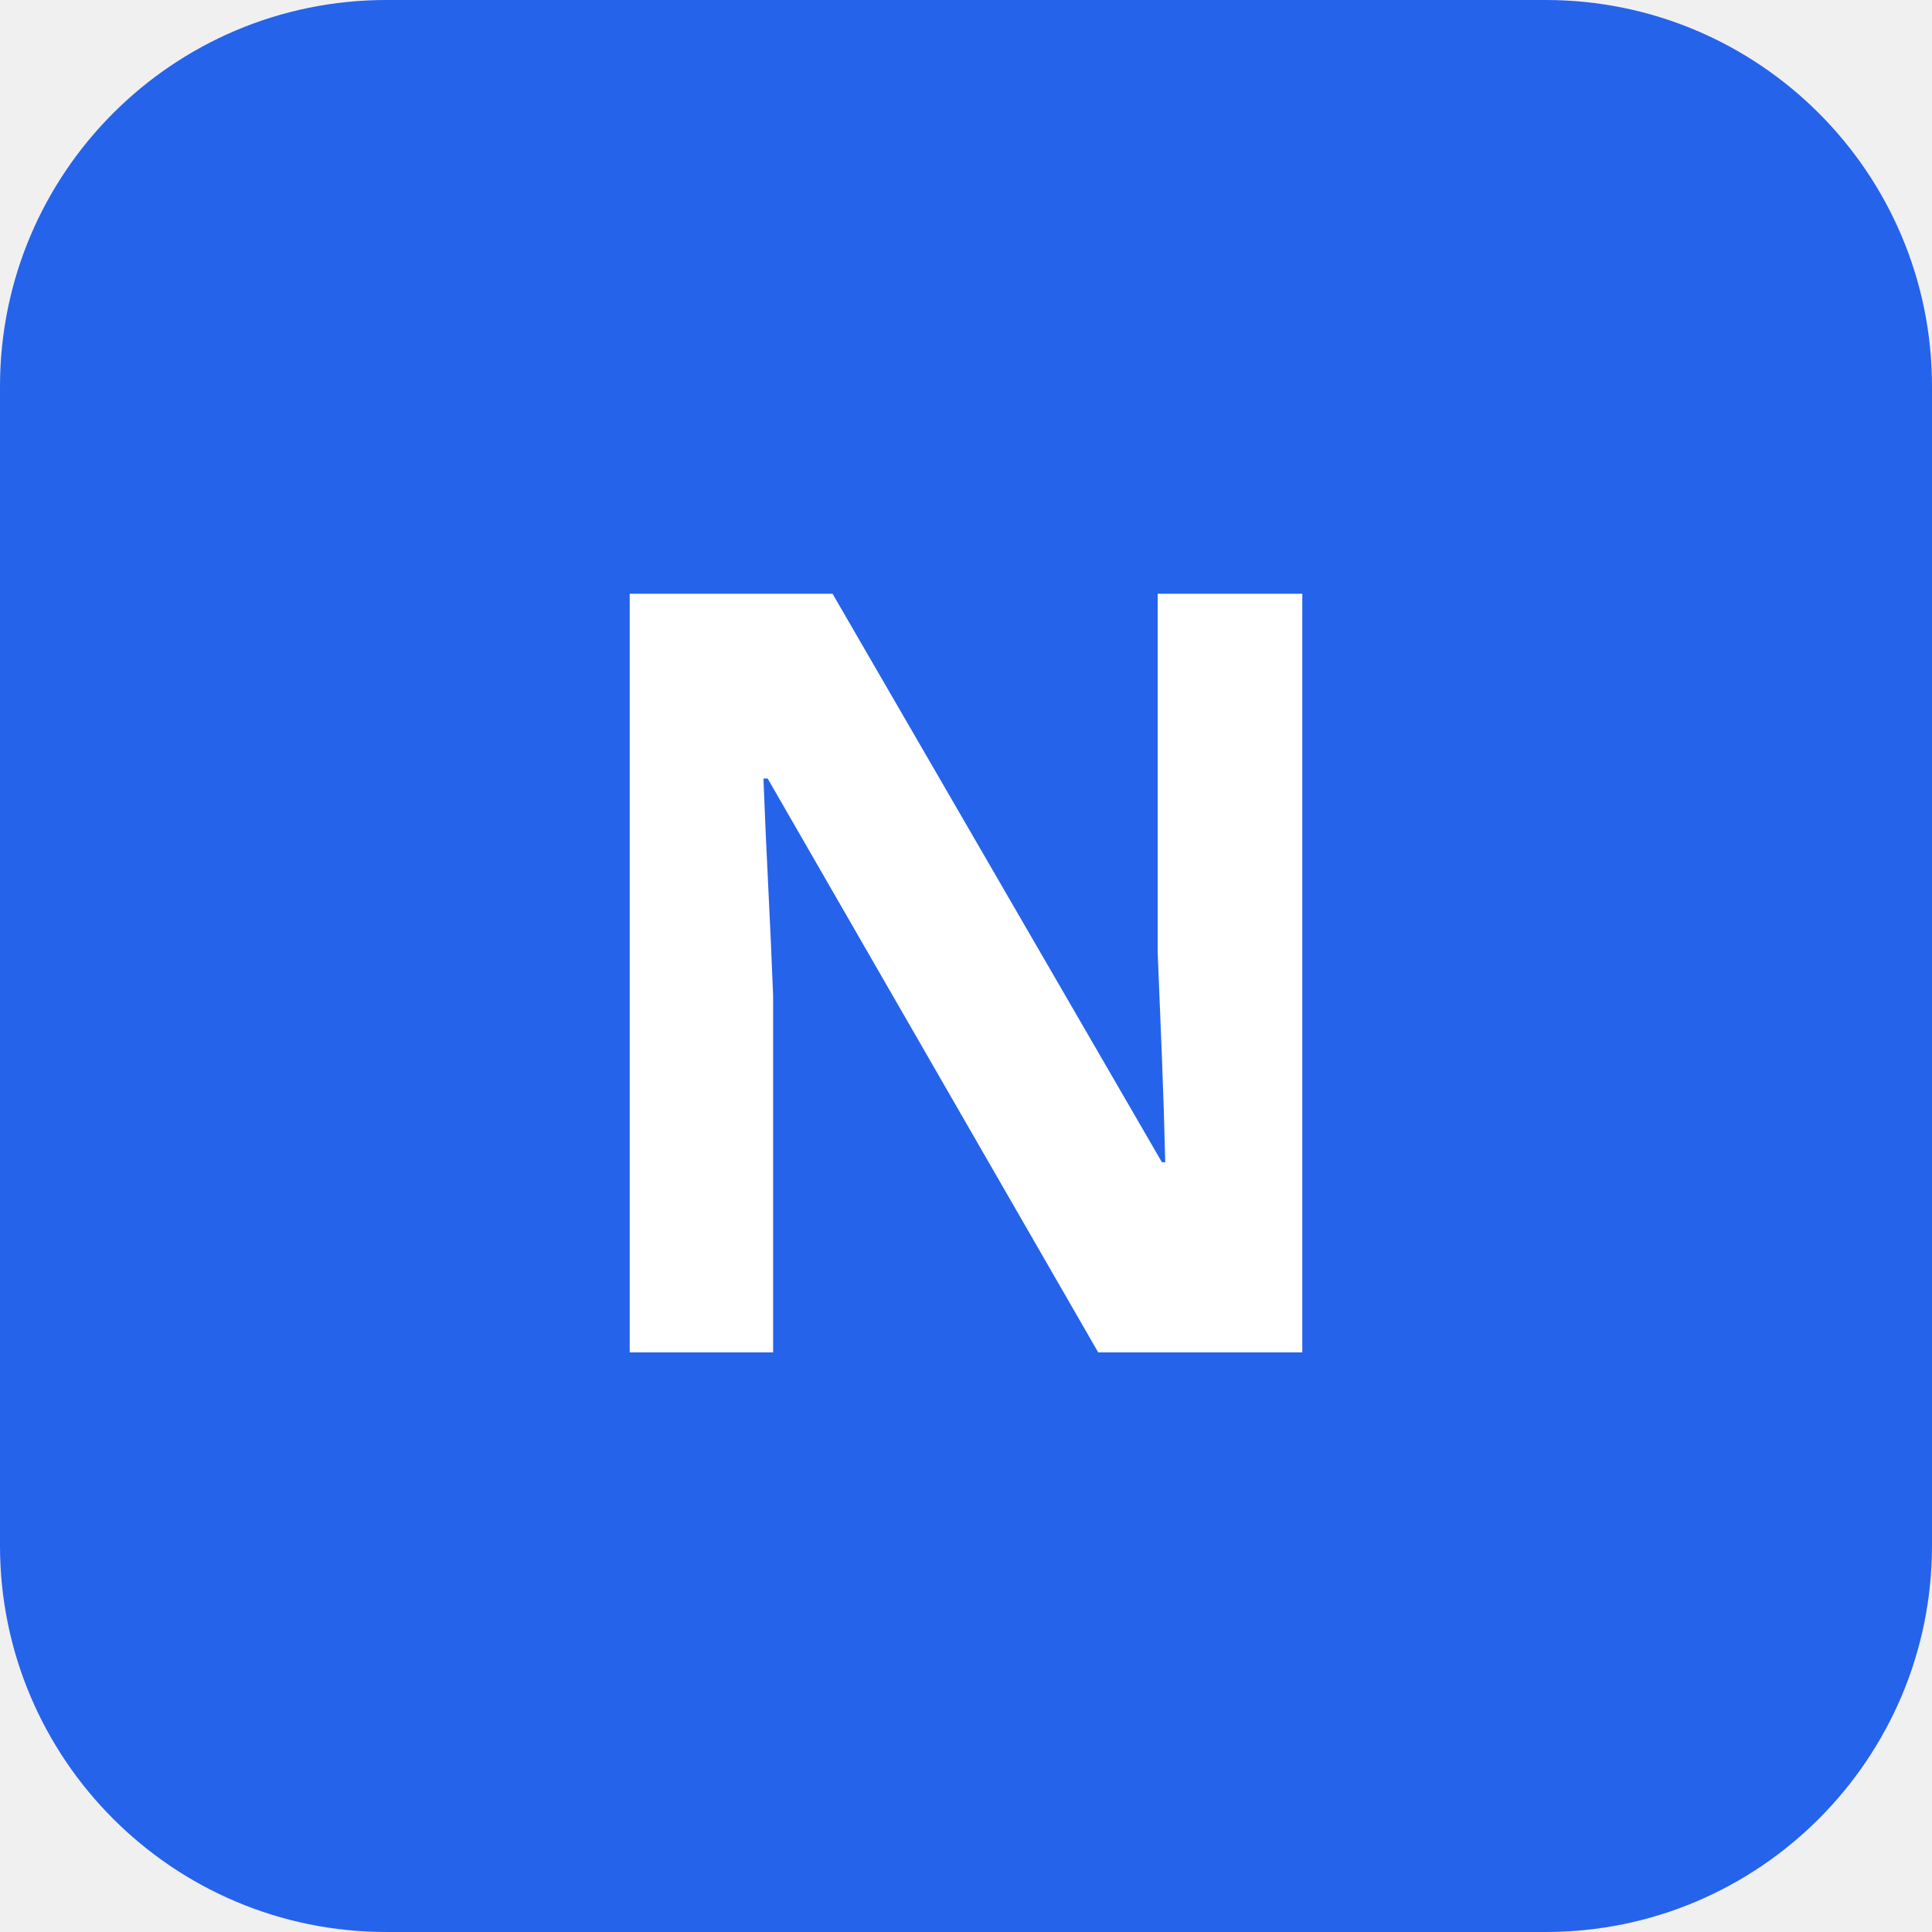
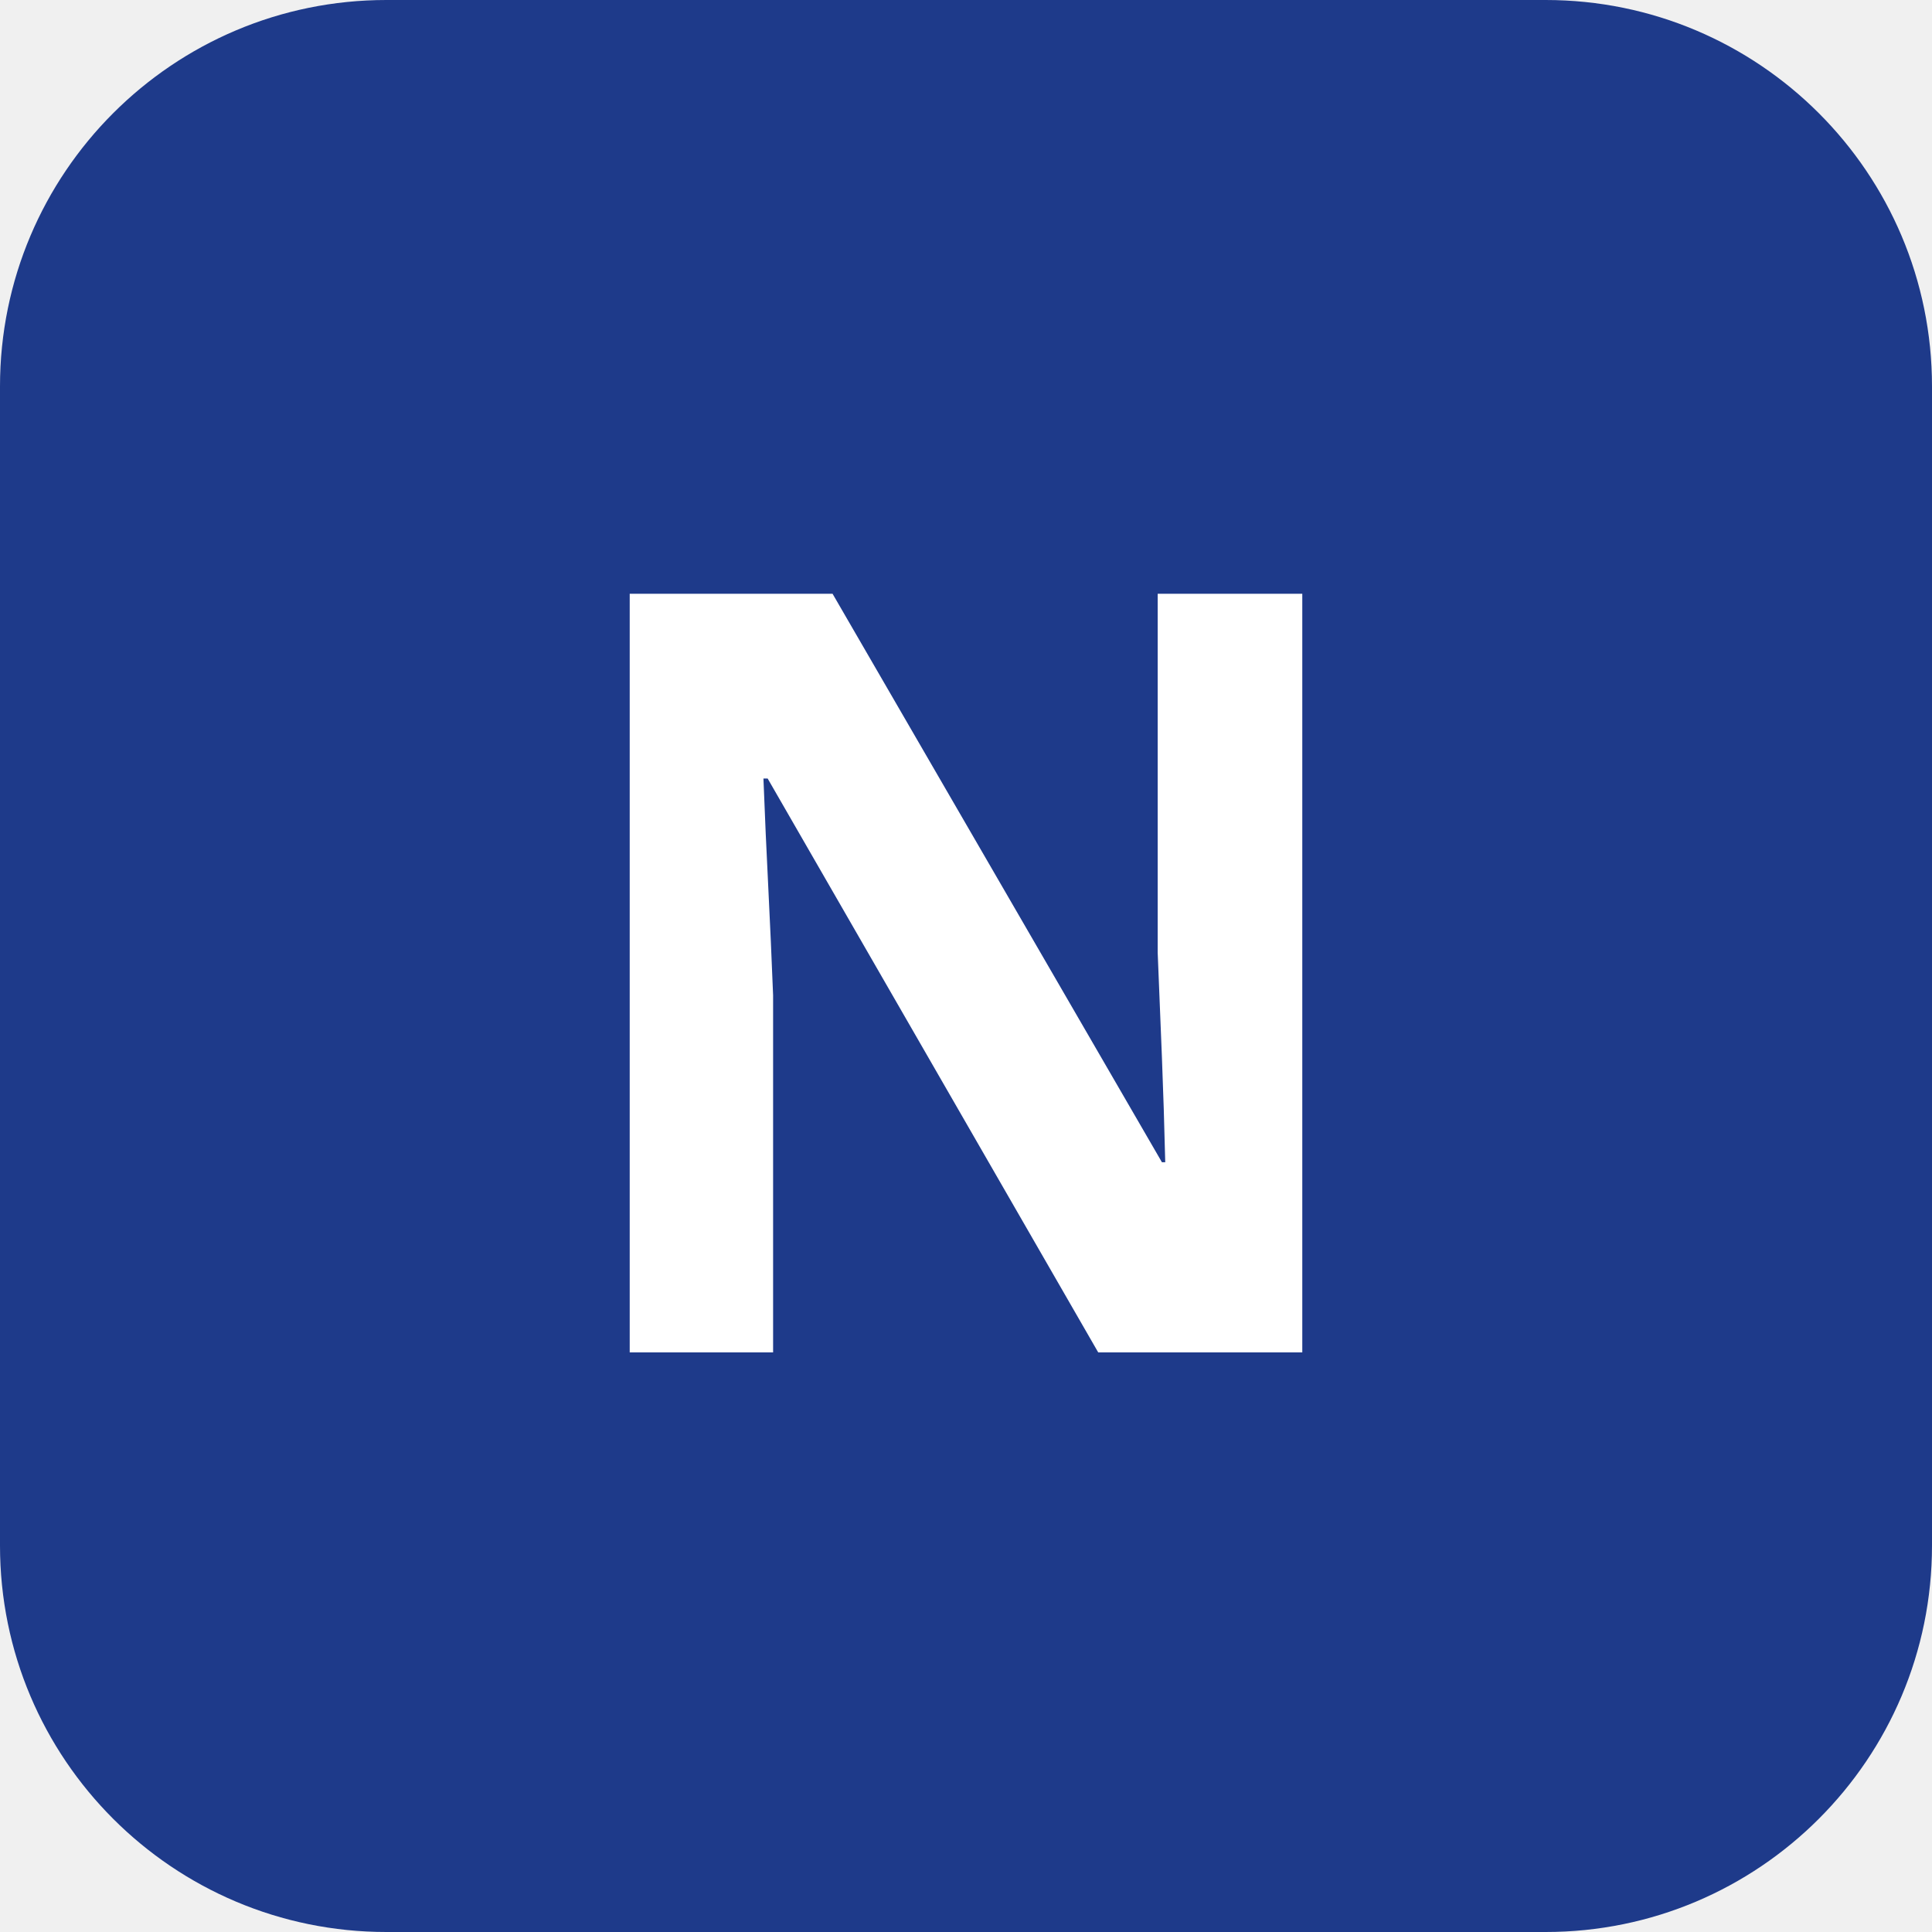
<svg xmlns="http://www.w3.org/2000/svg" viewBox="0 0 100 100">
-   <rect width="100" height="100" rx="20" fill="#2563eb" />
+   <rect width="100" height="100" rx="20" fill="#1E3A8A" />
  <text x="50" y="70" font-family="sans-serif" font-size="55" font-weight="bold" fill="white" text-anchor="middle">N</text>
</svg>
